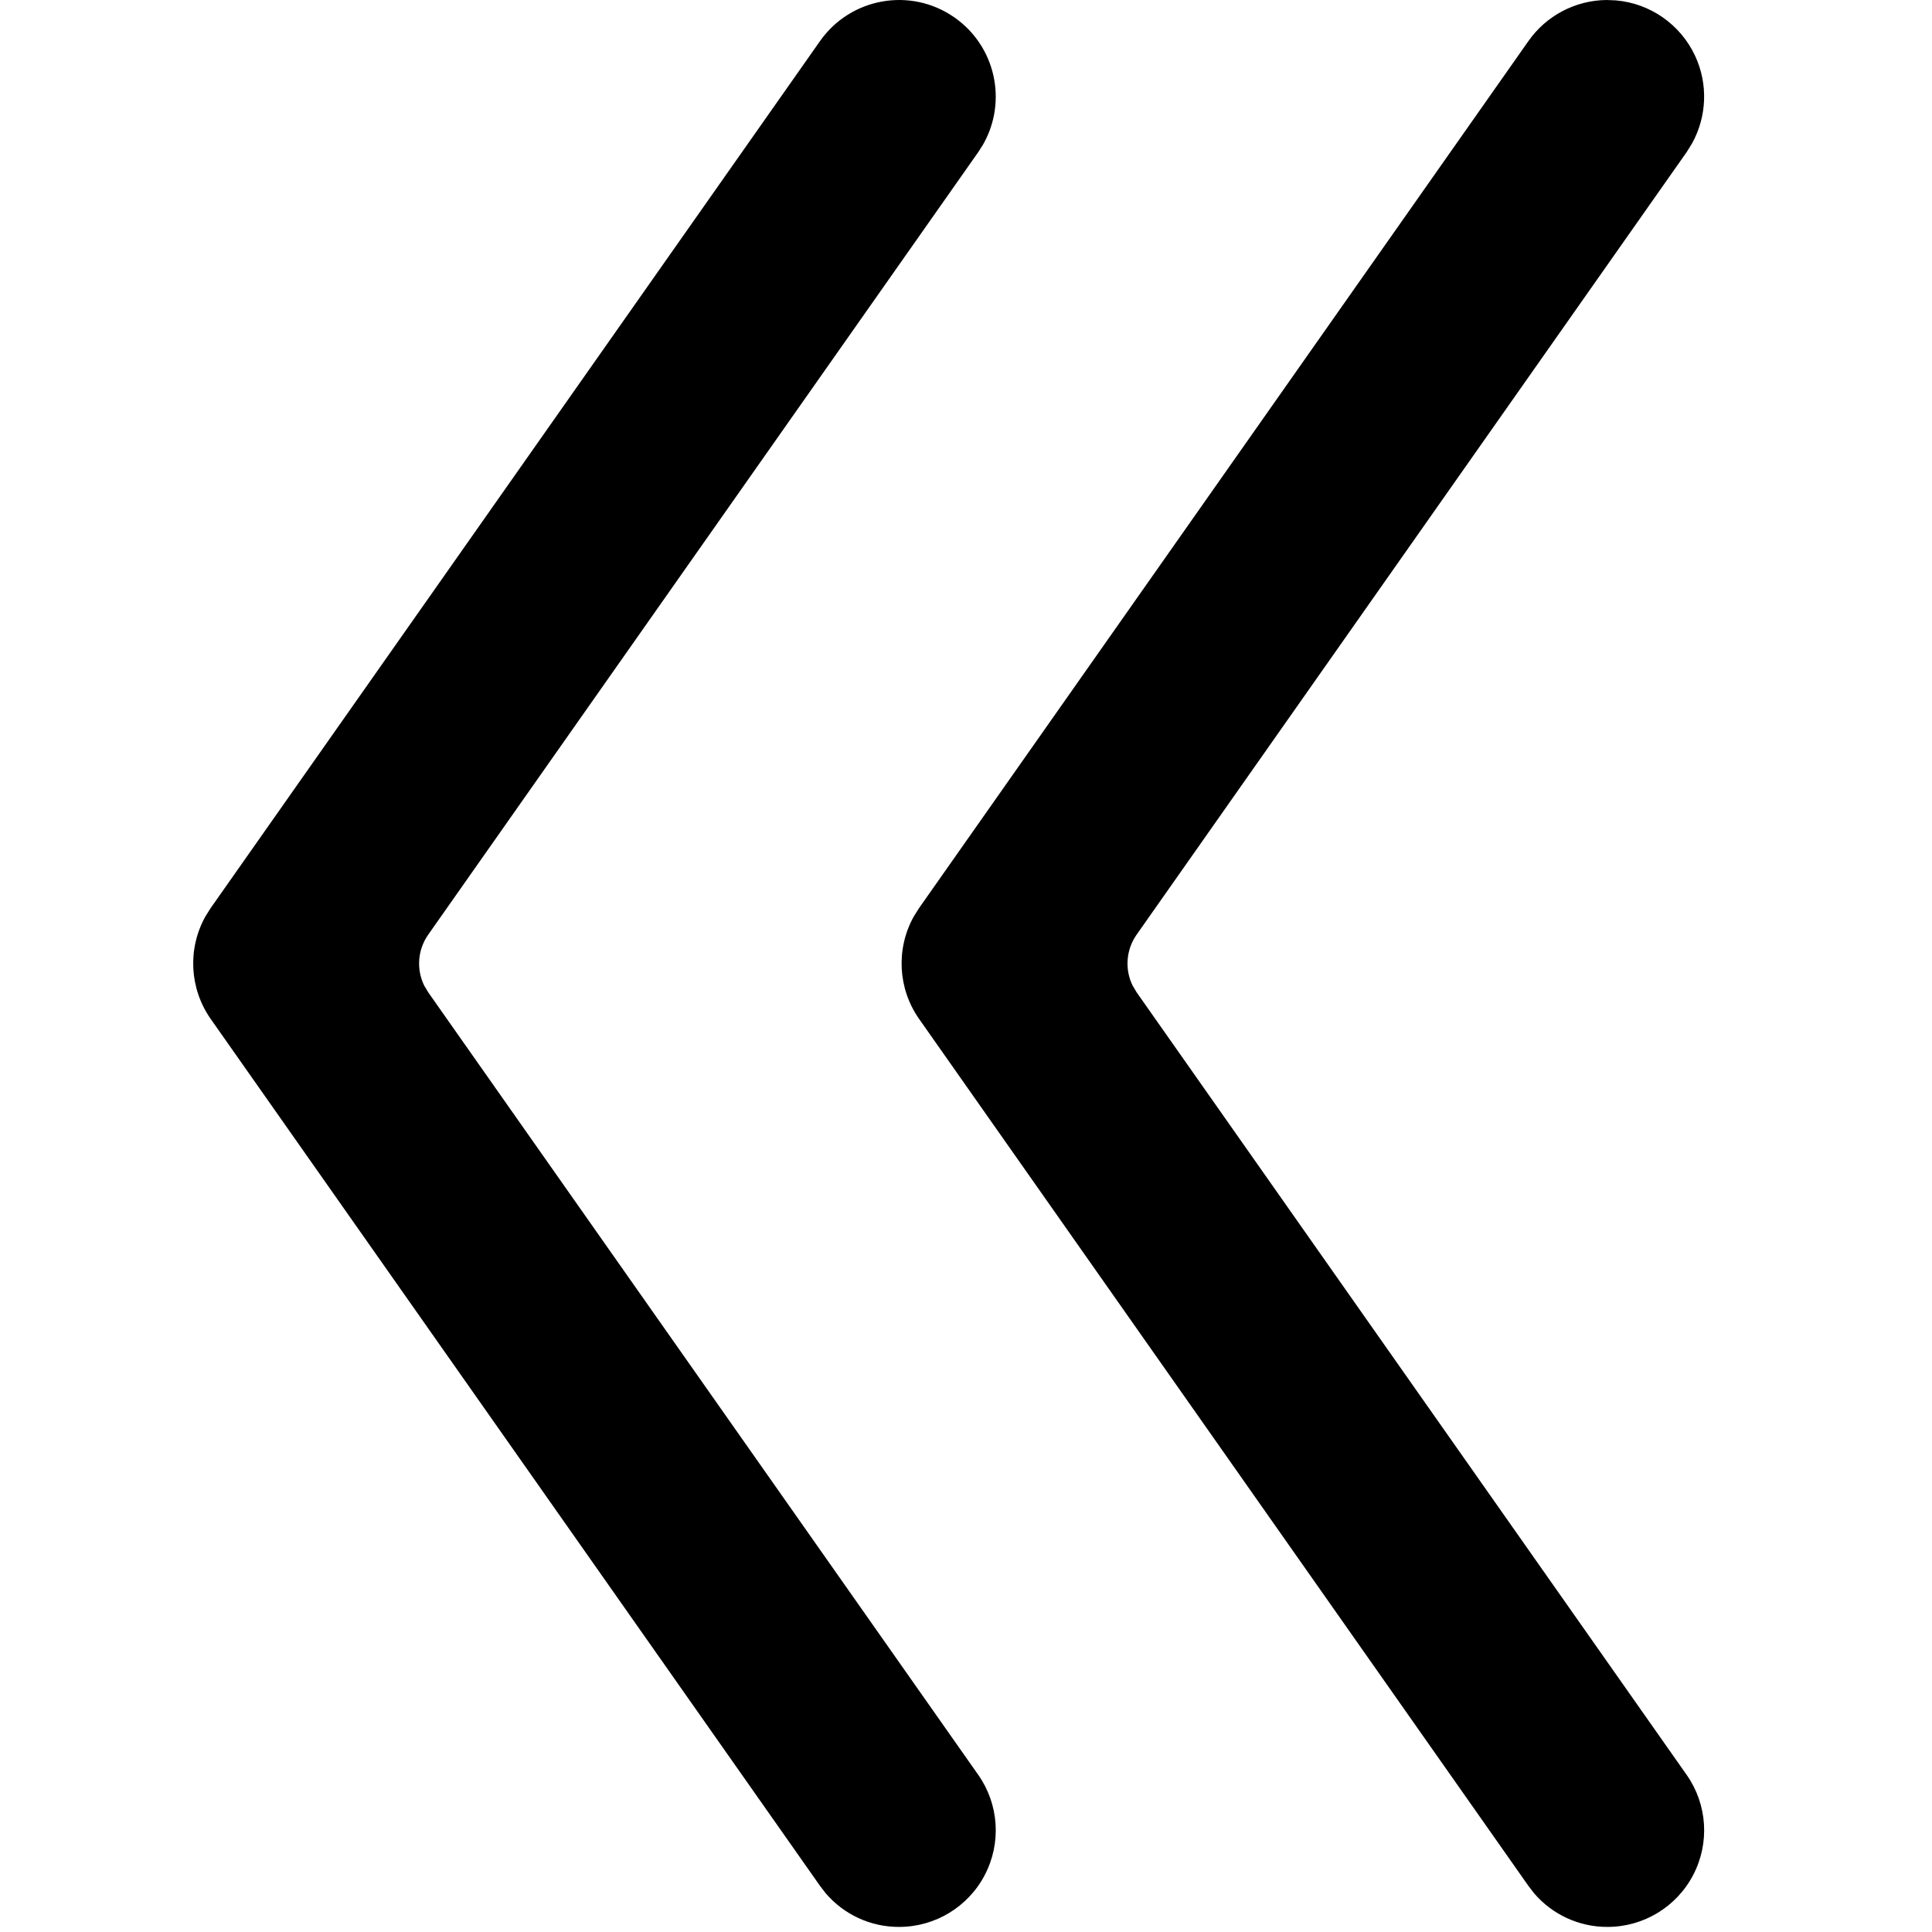
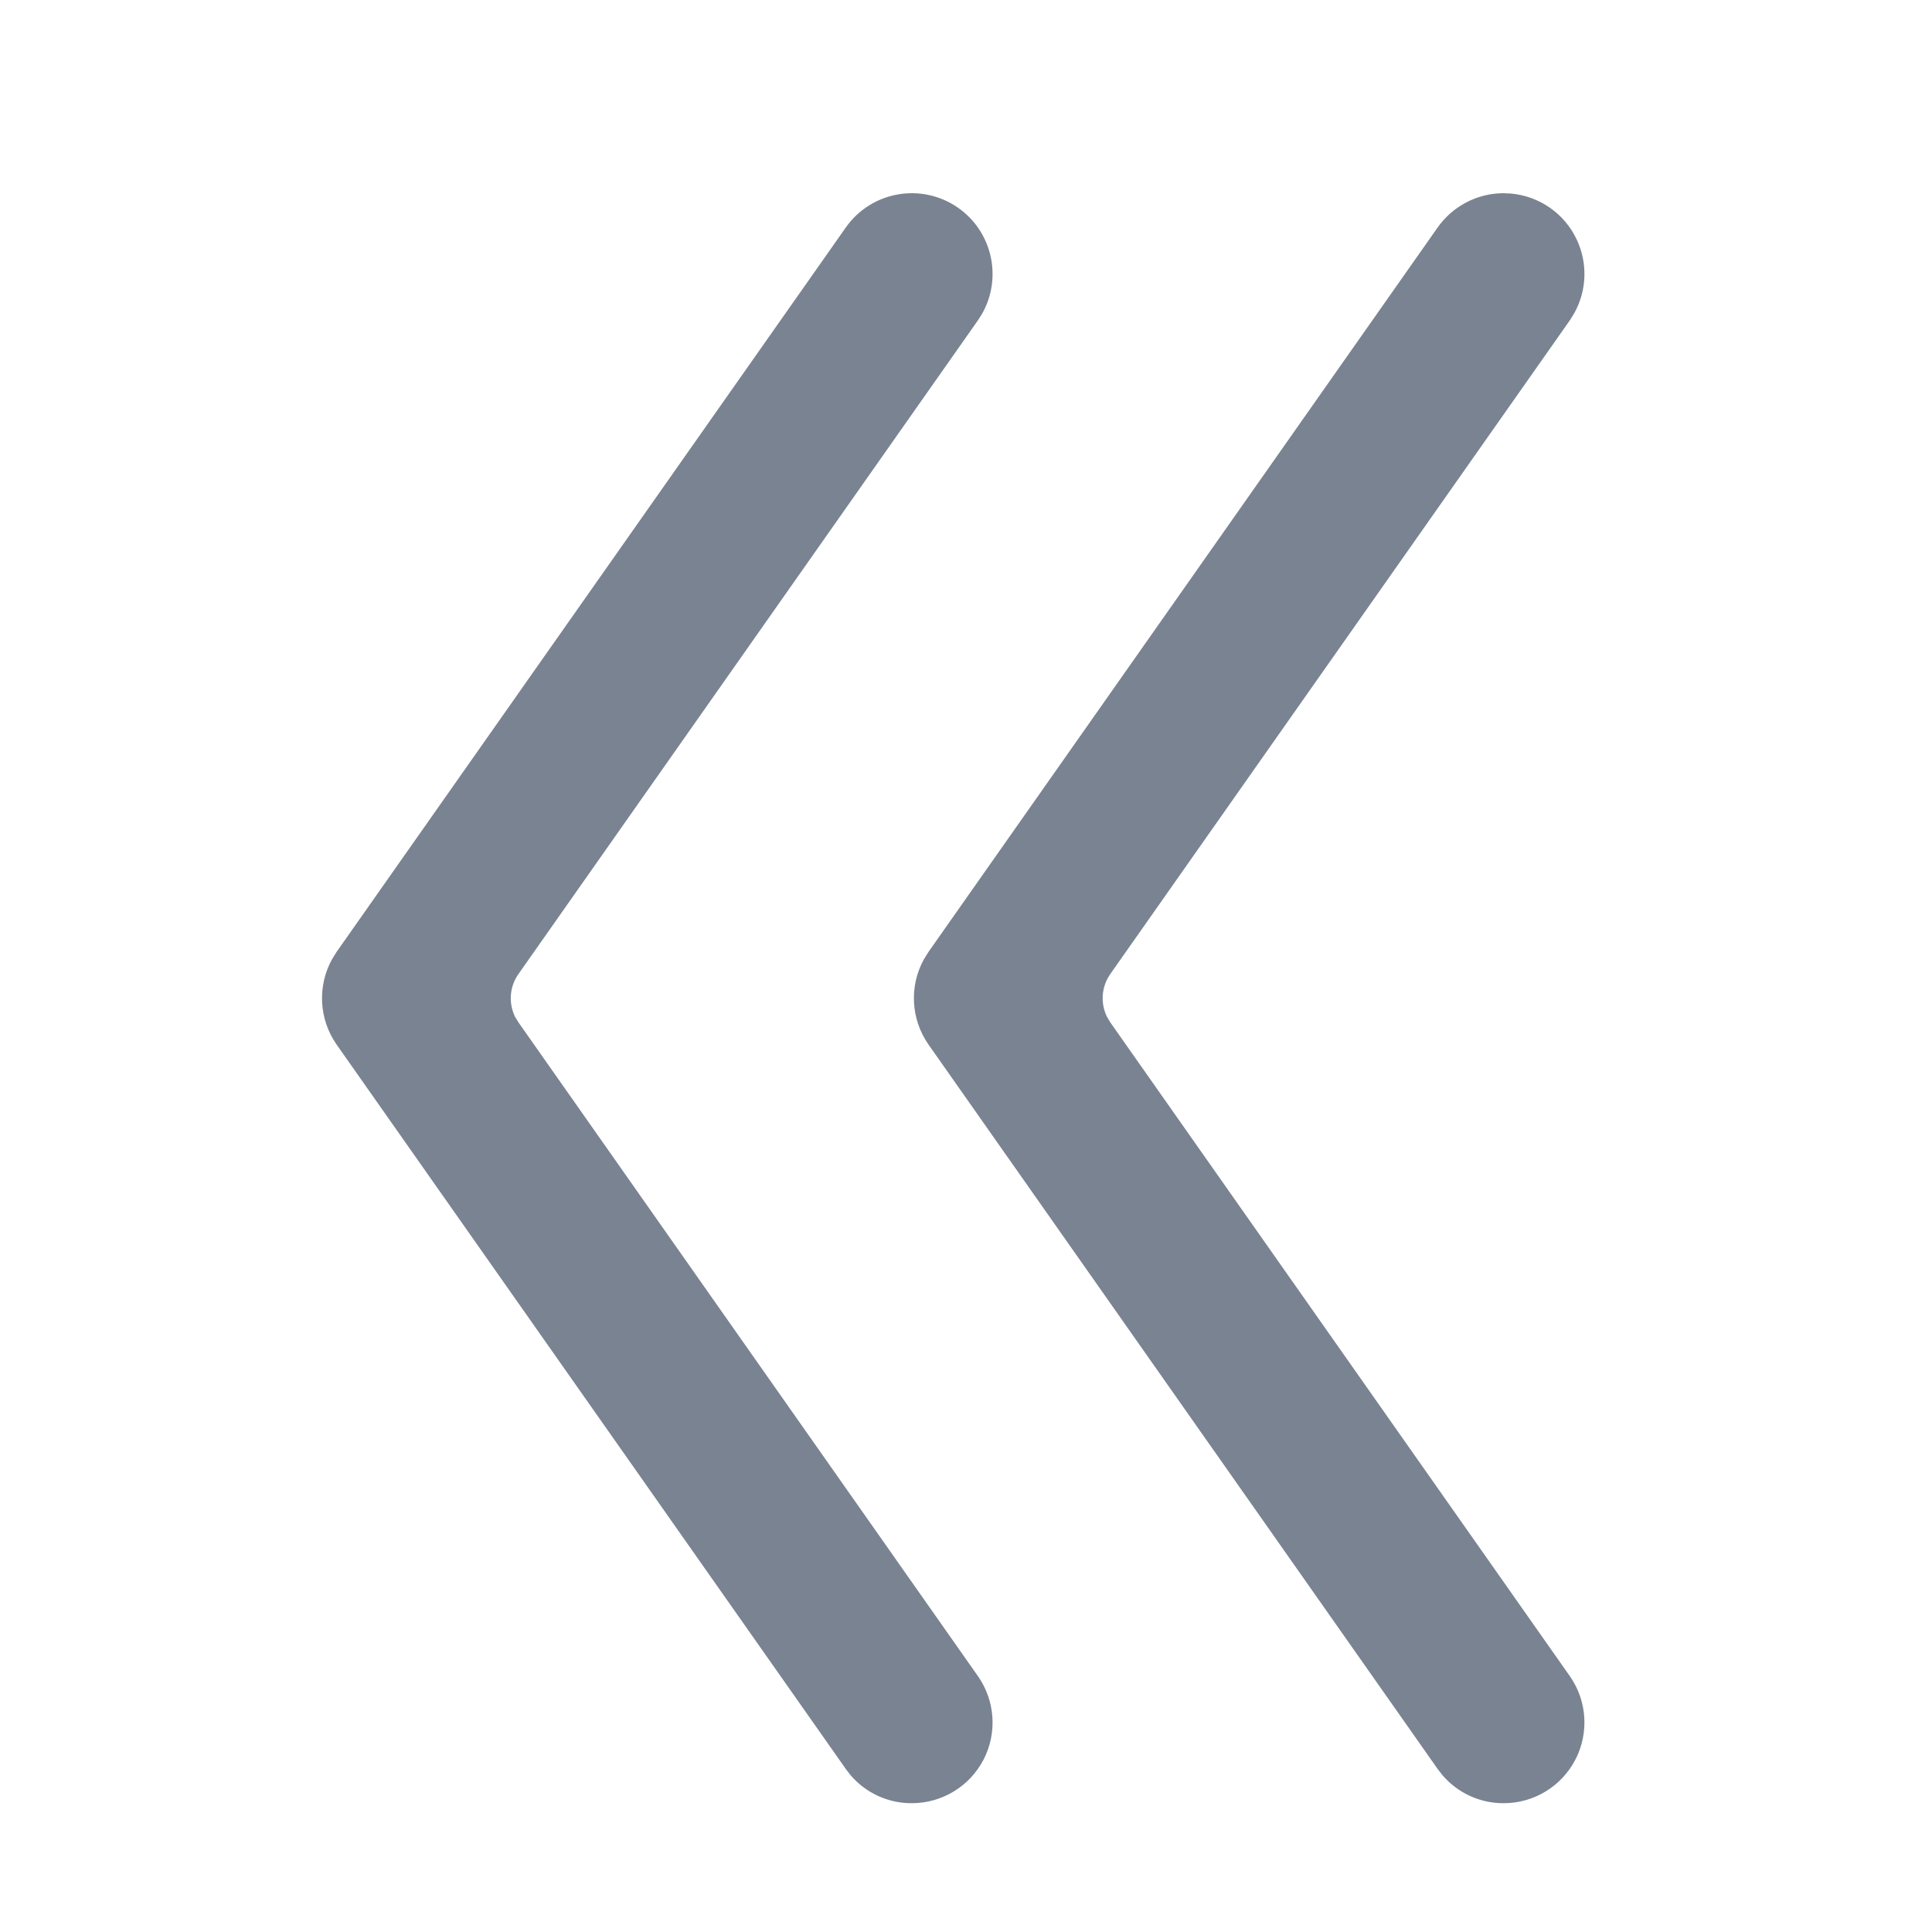
- <svg xmlns="http://www.w3.org/2000/svg" width="30" height="30" viewbox="0 0 30 30" code="81131" transform="">
-   <path d="M3.271 14.101L12.731 0.641C13.206-0.038 14.142-0.204 14.821 0.271 15.46 0.718 15.645 1.573 15.268 2.239L15.191 2.361 6.651 14.511C6.484 14.747 6.463 15.053 6.588 15.306L6.651 15.411 15.191 27.561C15.512 28.019 15.551 28.618 15.292 29.114 15.034 29.61 14.52 29.921 13.961 29.921 13.52 29.923 13.103 29.729 12.82 29.397L12.731 29.281 3.271 15.821C2.94 15.348 2.912 14.731 3.188 14.233L3.271 14.101 12.731 0.641 3.271 14.101ZM24.946 0L25.091 0.006C25.625 0.052 26.094 0.38 26.321 0.866 26.525 1.303 26.505 1.808 26.275 2.225L26.191 2.361 17.651 14.511C17.484 14.747 17.463 15.053 17.588 15.306L17.651 15.411 26.191 27.561C26.512 28.019 26.551 28.618 26.292 29.114 26.034 29.61 25.52 29.921 24.961 29.921 24.52 29.923 24.103 29.729 23.82 29.397L23.731 29.281 14.271 15.821C13.94 15.348 13.912 14.731 14.188 14.233L14.271 14.101 23.731 0.641C24.01 0.241 24.464 0.005 24.946 0L24.946 0Z" />
+ <svg xmlns="http://www.w3.org/2000/svg" width="30" height="30" viewBox="0 0 30 30">
+   <g fill="none" fill-rule="evenodd" class="angle-double-left">
+     <path fill="#7A8391" fill-rule="nonzero" d="M5.226,14.782 L13.131,3.536 C13.527,2.968 14.309,2.83 14.877,3.226 C15.411,3.6 15.565,4.314 15.251,4.87 L15.186,4.973 L8.051,15.124 C7.911,15.322 7.894,15.577 7.998,15.789 L8.051,15.876 L15.186,26.028 C15.454,26.411 15.487,26.911 15.271,27.326 C15.055,27.74 14.626,28 14.158,28 C13.79,28.002 13.441,27.84 13.205,27.562 L13.131,27.465 L5.226,16.219 C4.95,15.823 4.927,15.308 5.157,14.893 L5.226,14.782 L13.131,3.536 L5.226,14.782 Z M23.336,3 L23.458,3.005 C23.904,3.044 24.296,3.317 24.485,3.723 C24.656,4.089 24.64,4.511 24.447,4.859 L24.377,4.973 L17.241,15.124 C17.102,15.322 17.085,15.577 17.189,15.789 L17.241,15.876 L24.377,26.028 C24.645,26.411 24.677,26.911 24.461,27.326 C24.245,27.74 23.817,28 23.349,28 C22.98,28.002 22.632,27.84 22.396,27.562 L22.321,27.465 L14.417,16.219 C14.141,15.823 14.117,15.308 14.348,14.893 L14.417,14.782 L22.321,3.536 C22.555,3.202 22.934,3.004 23.336,3 L23.336,3 Z" class="angle-double-left__shape" />
+   </g>
</svg>
